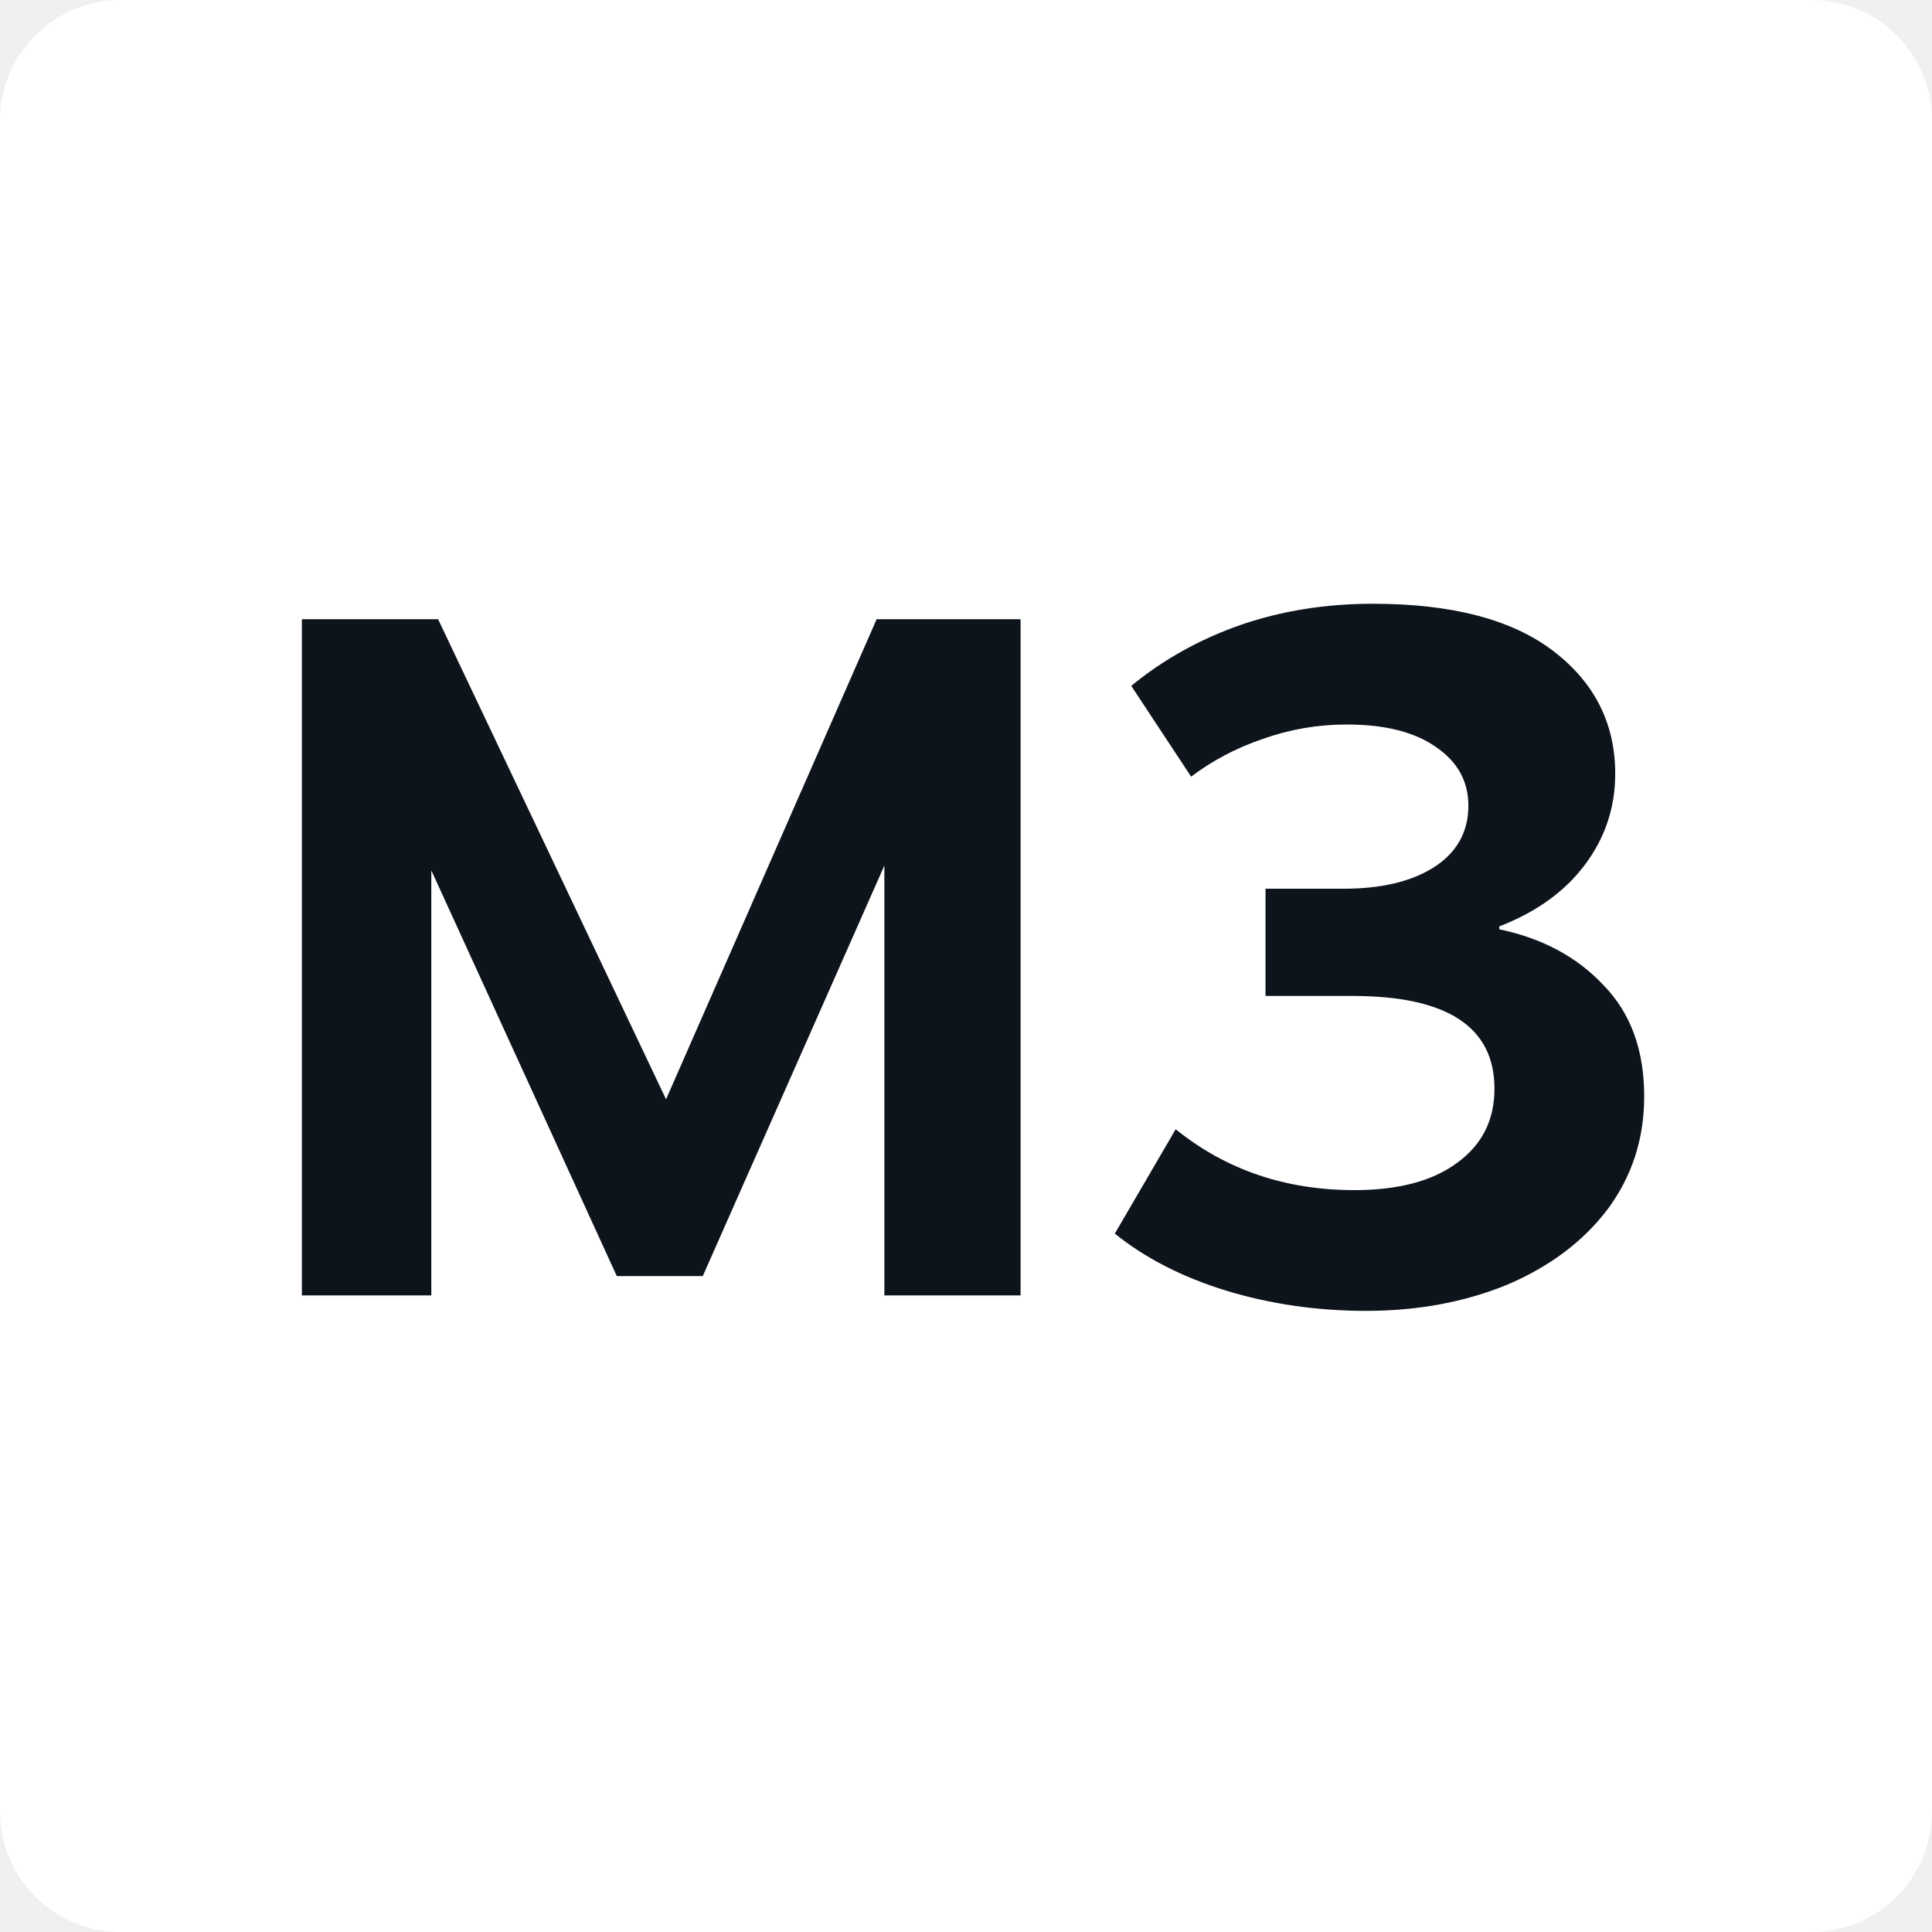
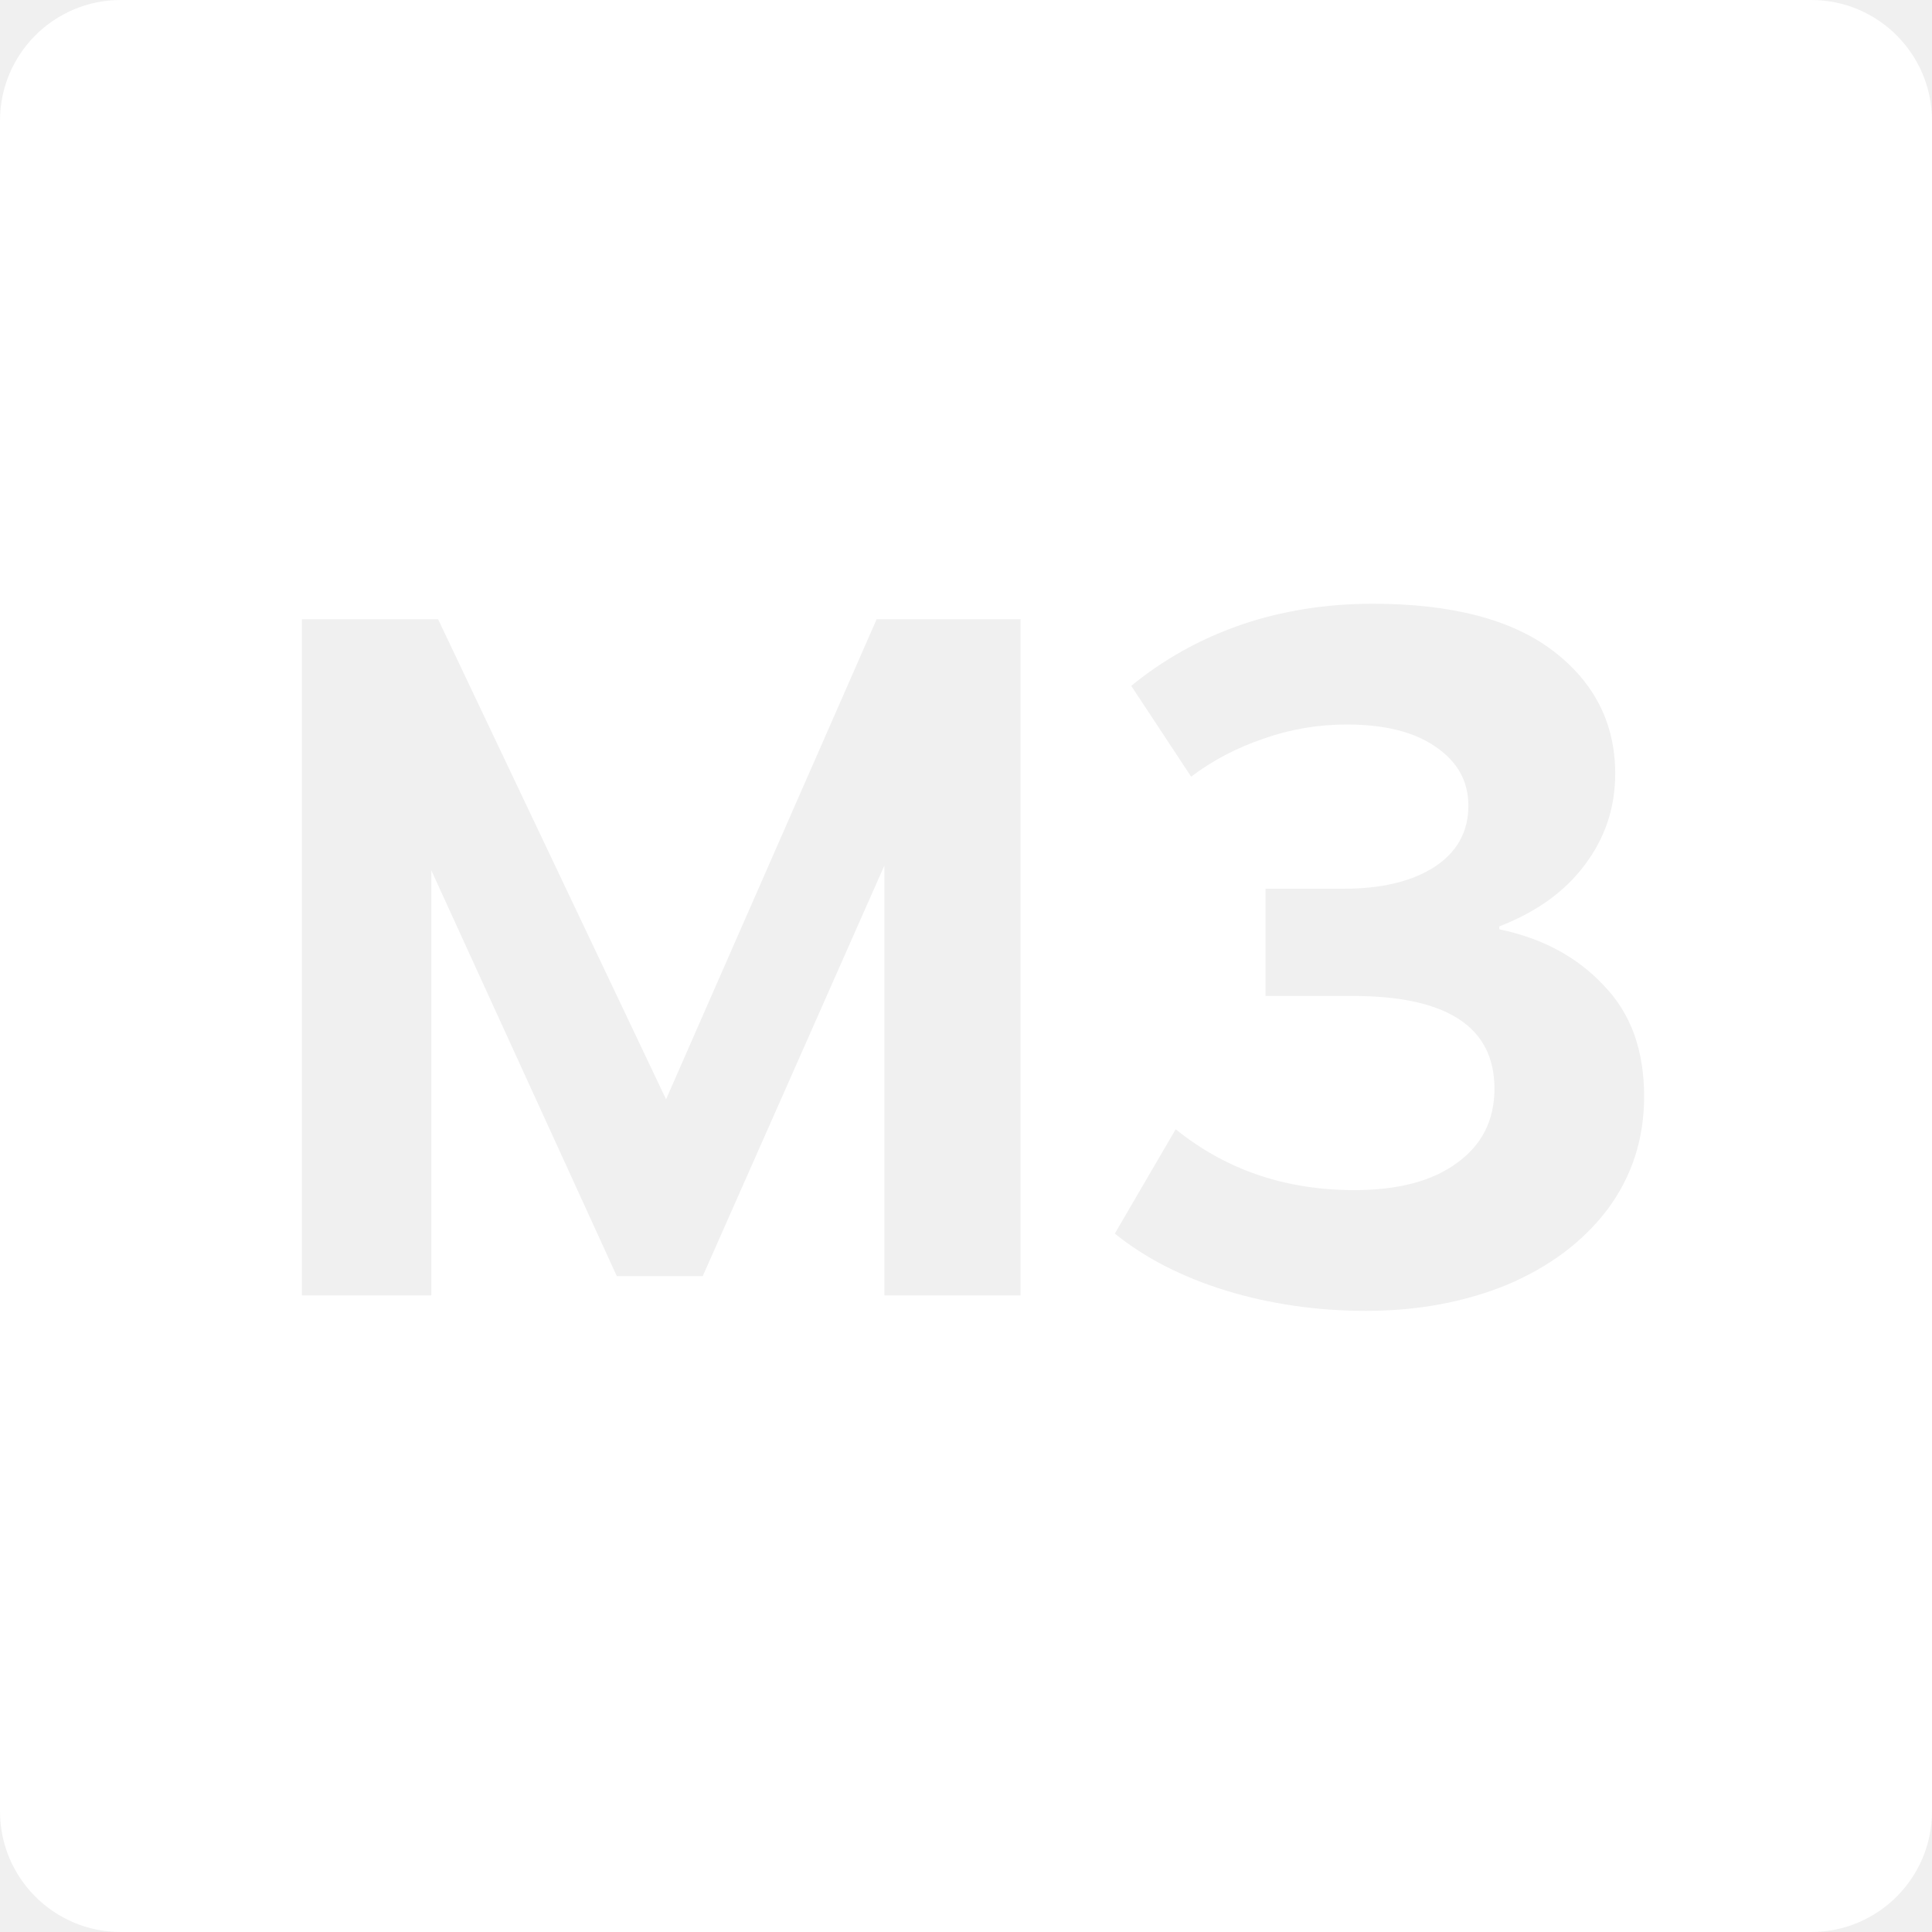
<svg xmlns="http://www.w3.org/2000/svg" width="32" height="32" viewBox="0 0 32 32" fill="none">
-   <g clip-path="url(#clip0_8144_1514)">
-     <rect width="32" height="32" rx="2" fill="white" />
-     <path d="M22.737 10C24.049 10 25.046 10.261 25.729 10.784C26.412 11.307 26.753 11.984 26.753 12.816C26.753 13.381 26.582 13.888 26.241 14.336C25.91 14.773 25.441 15.109 24.833 15.344V15.392C25.547 15.541 26.123 15.851 26.561 16.32C27.009 16.779 27.233 17.392 27.233 18.16C27.233 18.864 27.03 19.488 26.625 20.032C26.22 20.565 25.665 20.981 24.961 21.28C24.257 21.568 23.478 21.712 22.625 21.712C21.814 21.712 21.041 21.6 20.305 21.376C19.579 21.152 18.966 20.837 18.465 20.432L19.473 18.704C20.305 19.376 21.291 19.712 22.433 19.712C23.158 19.712 23.724 19.563 24.129 19.264C24.545 18.965 24.753 18.555 24.753 18.032C24.753 17.008 23.969 16.496 22.401 16.496H20.961V14.72H22.257C22.875 14.72 23.372 14.603 23.745 14.368C24.129 14.123 24.321 13.781 24.321 13.344C24.321 12.939 24.14 12.613 23.777 12.368C23.425 12.123 22.934 12 22.305 12C21.825 12 21.361 12.08 20.913 12.24C20.476 12.389 20.081 12.597 19.729 12.864L18.737 11.36C19.27 10.923 19.873 10.587 20.545 10.352C21.227 10.117 21.958 10 22.737 10Z" fill="#0E141B" />
-     <path d="M11.032 18.208L14.52 10.256H16.904V21.456H14.648V14.336L11.64 21.136H10.216L7.144 14.416V21.456H5V10.256H7.256L11.032 18.208Z" fill="#0E141B" />
+   <g clip-path="url(#clip0_8152_846)">
+     <path d="M30 0C31.105 0 32 0.895 32 2V30C32 31.105 31.105 32 30 32H2C0.895 32 0 31.105 0 30V2C0 0.895 0.895 0 2 0H30ZM22.737 10C21.959 10 21.227 10.117 20.545 10.352C19.873 10.586 19.271 10.923 18.737 11.36L19.729 12.864C20.081 12.598 20.476 12.39 20.913 12.24C21.361 12.08 21.825 12 22.305 12C22.934 12 23.424 12.123 23.776 12.368C24.139 12.613 24.321 12.938 24.321 13.344C24.321 13.781 24.129 14.123 23.745 14.368C23.372 14.603 22.875 14.72 22.257 14.72H20.961V16.496H22.4C23.968 16.496 24.753 17.008 24.753 18.032C24.753 18.555 24.545 18.965 24.129 19.264C23.724 19.562 23.158 19.712 22.433 19.712C21.291 19.712 20.305 19.376 19.473 18.704L18.465 20.432C18.966 20.837 19.579 21.152 20.305 21.376C21.041 21.6 21.814 21.712 22.625 21.712C23.478 21.712 24.257 21.568 24.961 21.28C25.665 20.982 26.22 20.566 26.625 20.032C27.03 19.488 27.232 18.864 27.232 18.16C27.232 17.392 27.009 16.779 26.561 16.32C26.123 15.851 25.548 15.541 24.833 15.392V15.344C25.441 15.109 25.911 14.773 26.241 14.336C26.582 13.888 26.753 13.382 26.753 12.816C26.753 11.984 26.411 11.307 25.729 10.784C25.046 10.262 24.049 10 22.737 10ZM5 10.256V21.456H7.144V14.416L10.216 21.136H11.64L14.648 14.336V21.456H16.904V10.256H14.52L11.032 18.208L7.256 10.256H5Z" fill="white" />
  </g>
  <defs>
-     <clipPath id="clip0_8144_1514">
+     <clipPath id="clip0_8152_846">
      <rect width="32" height="32" fill="white" />
    </clipPath>
  </defs>
</svg>
